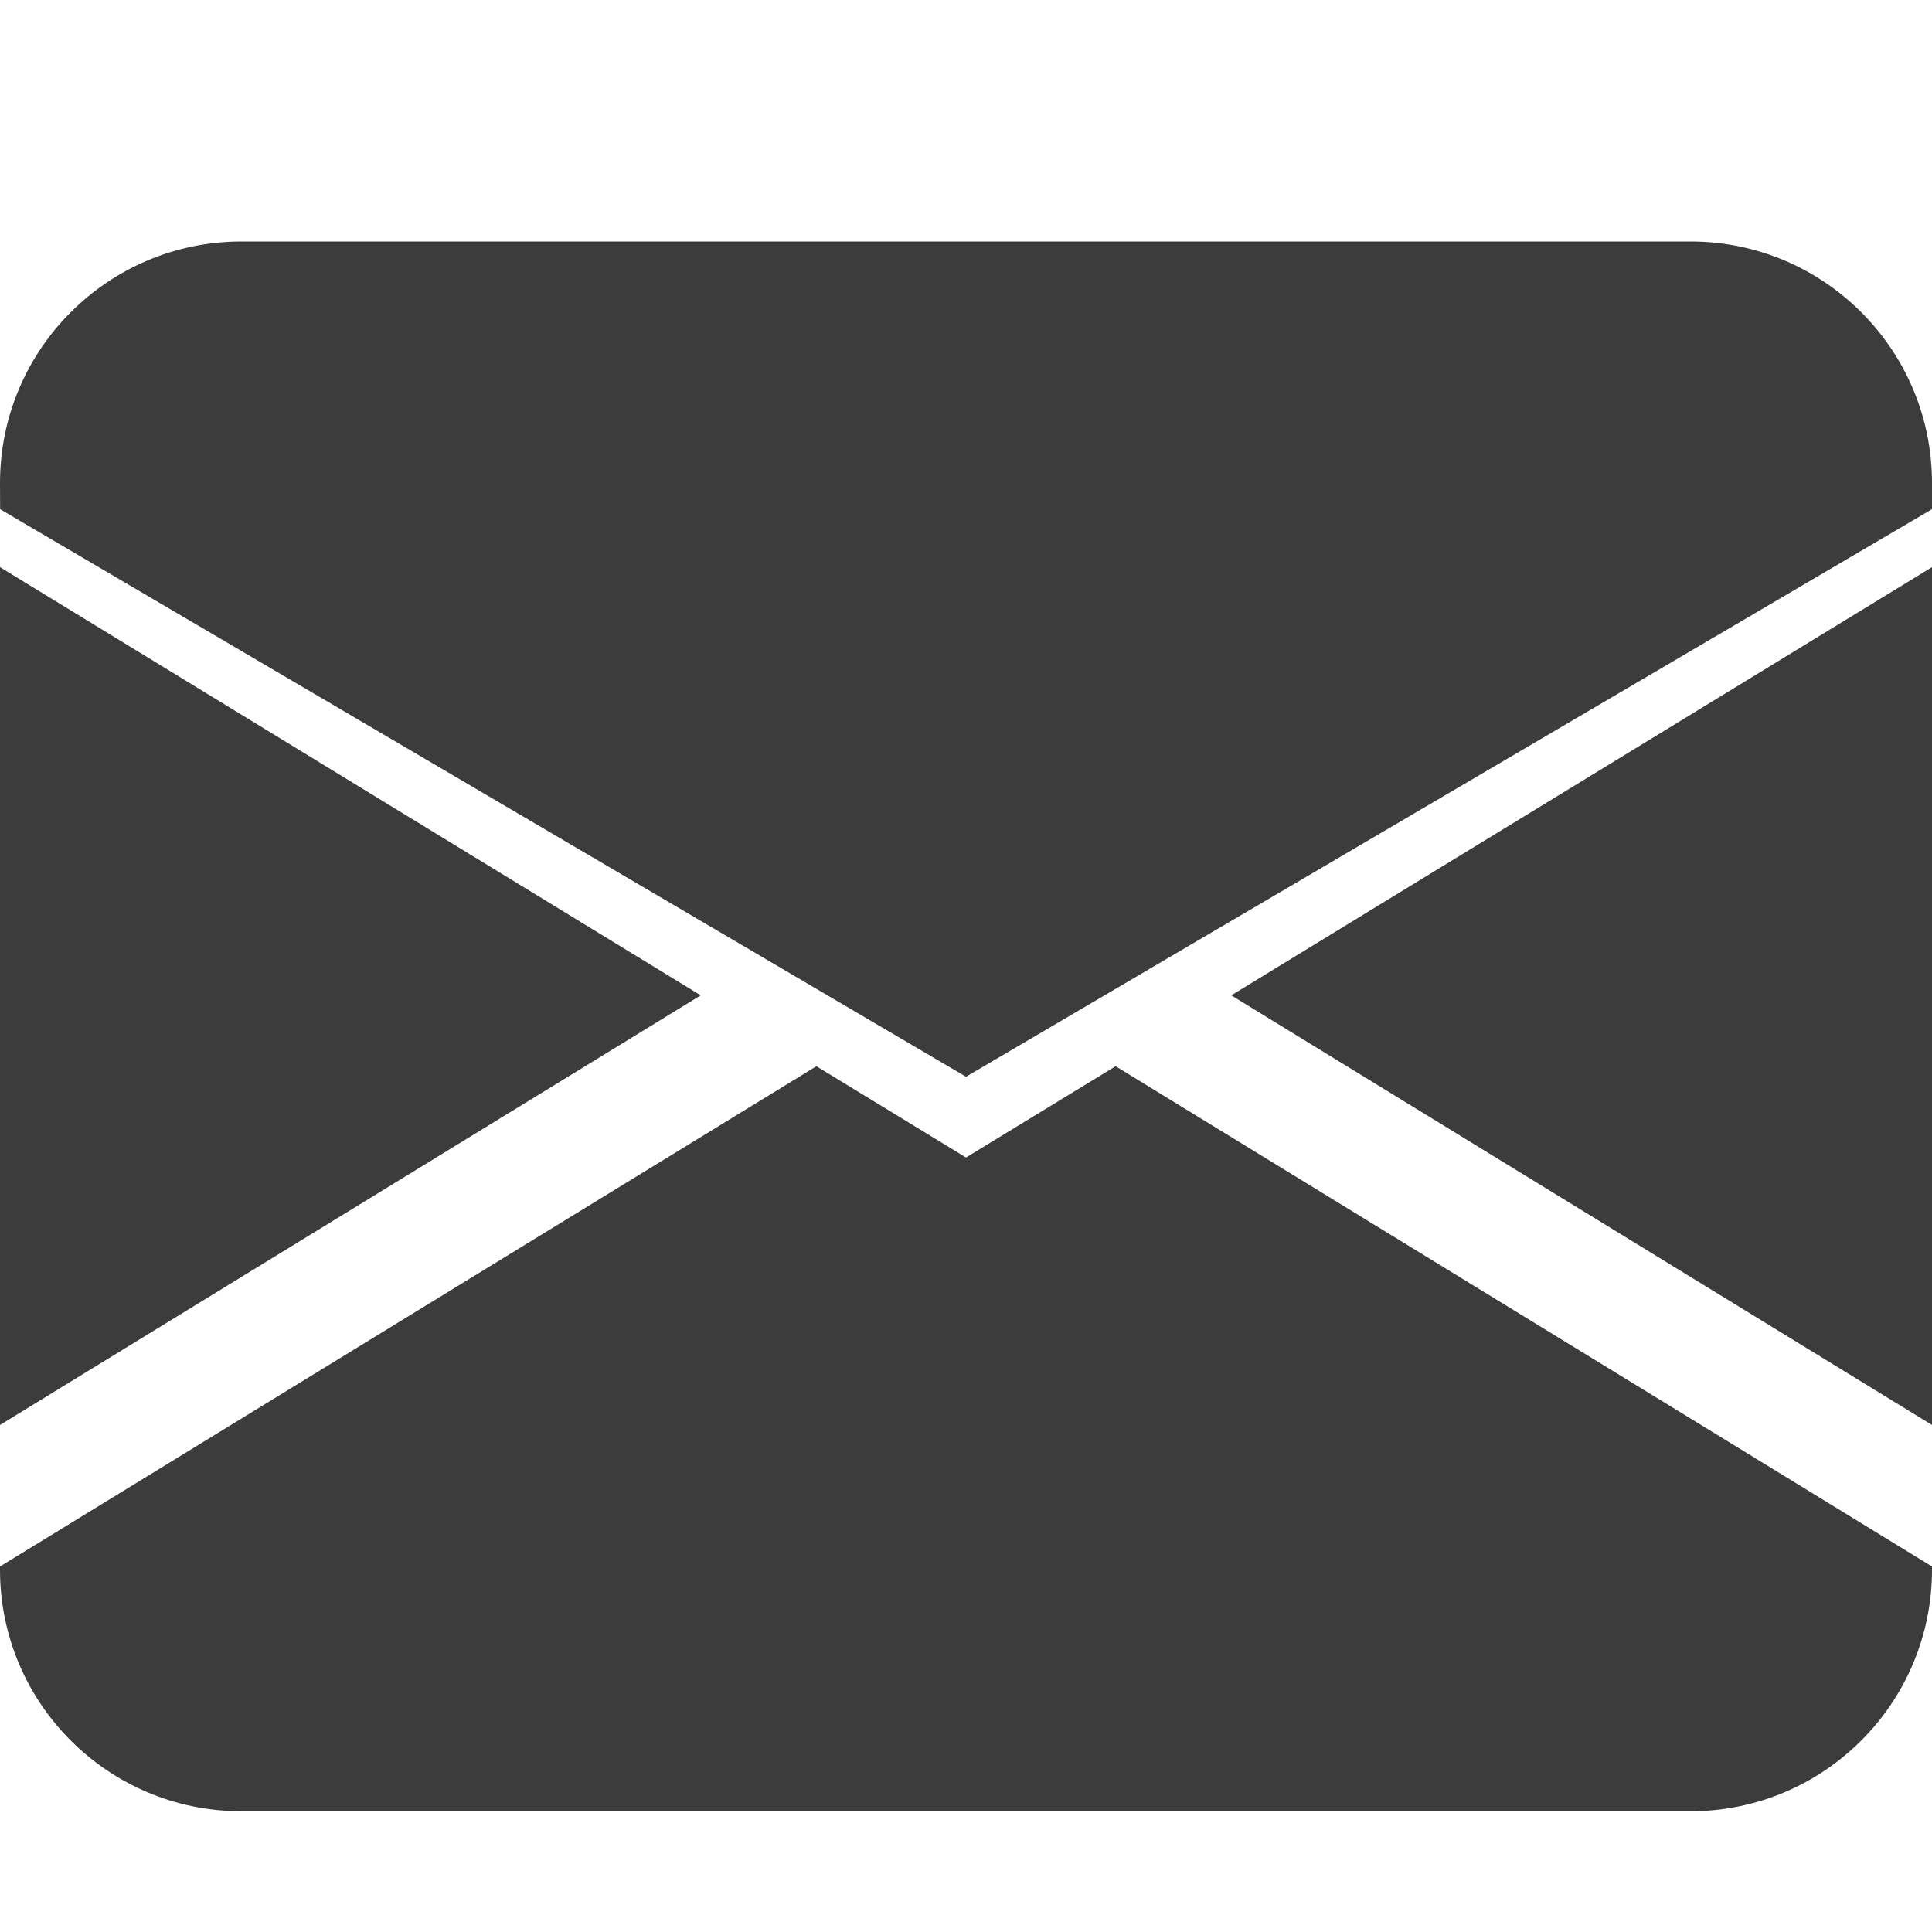
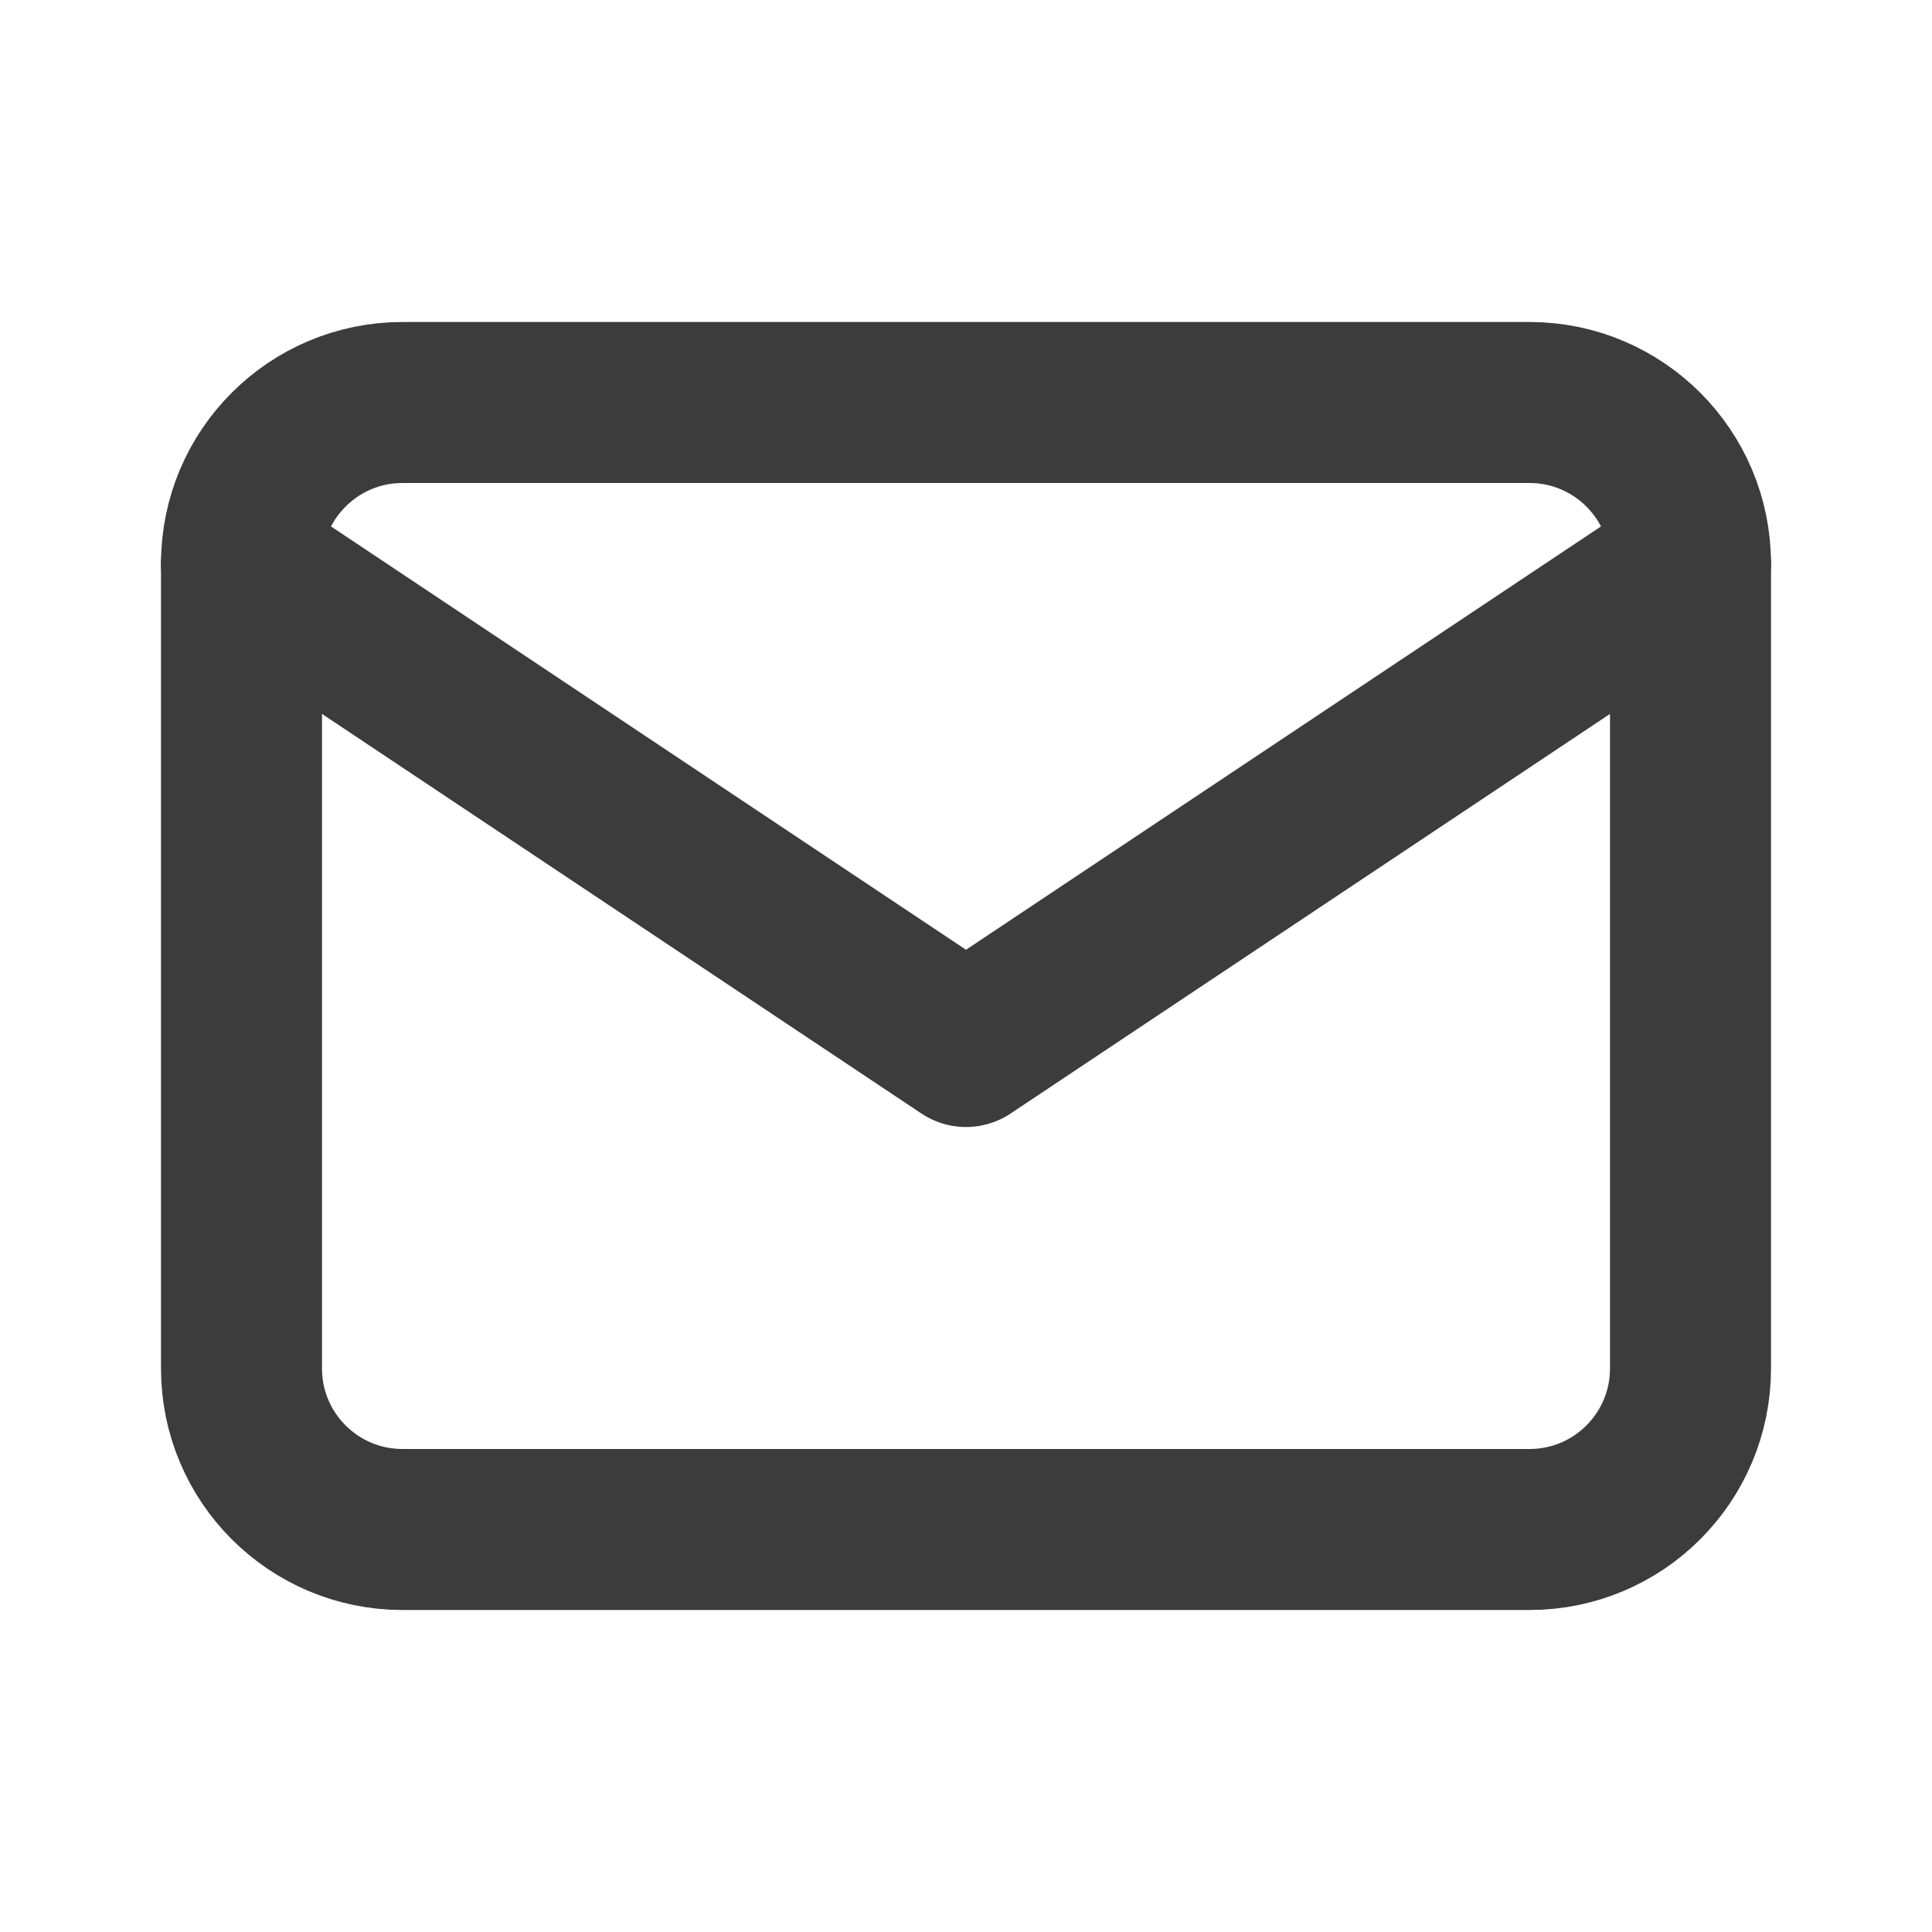
- <svg xmlns="http://www.w3.org/2000/svg" viewBox="0 0 16 16" fill="#3c3c3c">
-   <path d="M0 4a2 2 0 0 1 2-2h12a2 2 0 0 1 2 2v.217L8 8.917.001 4.217z" />
-   <path d="M0 4.697v7.104l5.803-3.558z" />
-   <path d="M6.761 8.83 0 12.973V13a2 2 0 0 0 2 2h12a2 2 0 0 0 2-2v-.027L9.239 8.83 8 9.586z" />
-   <path d="M16 11.801V4.697l-5.803 3.546z" />
+ <svg xmlns="http://www.w3.org/2000/svg" viewBox="0 0 24 24" fill="none" stroke="#3c3c3c" stroke-width="2" stroke-linecap="round" stroke-linejoin="round">
+   <path d="M3 7a2 2 0 0 1 2 -2h14a2 2 0 0 1 2 2v10a2 2 0 0 1 -2 2h-14a2 2 0 0 1 -2 -2v-10" />
+   <path d="M3 7l9 6l9 -6" />
</svg>
